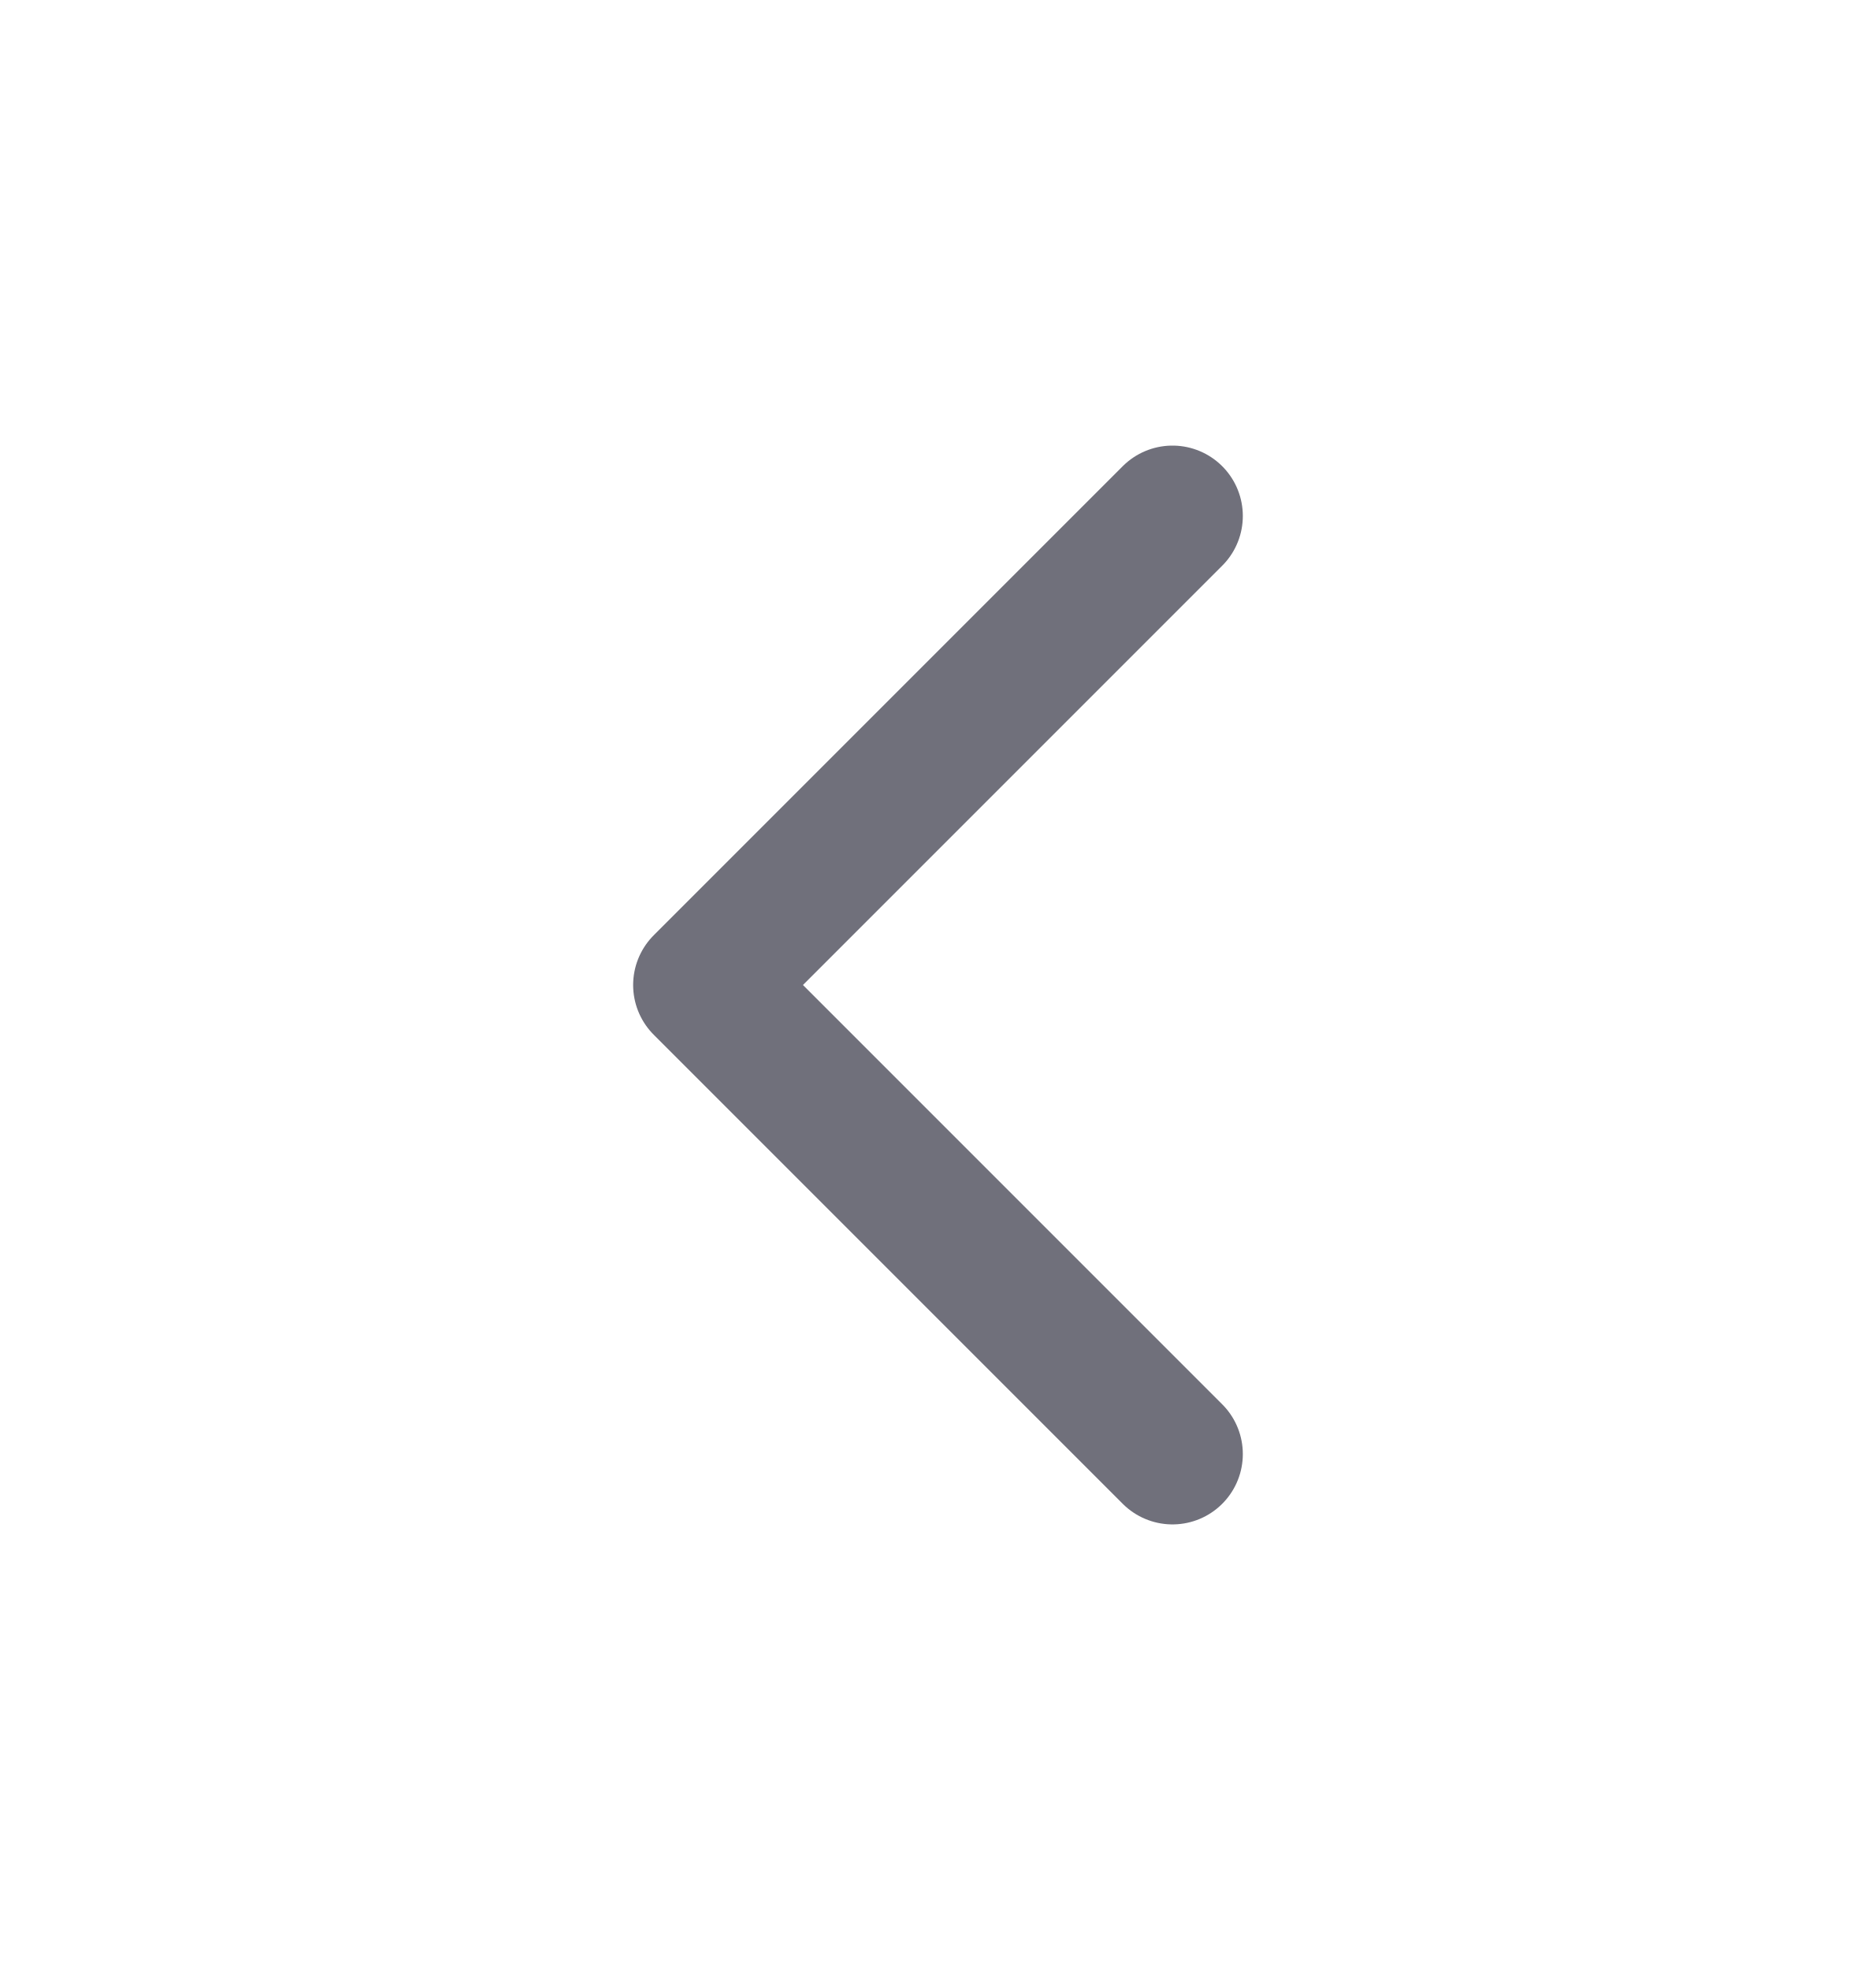
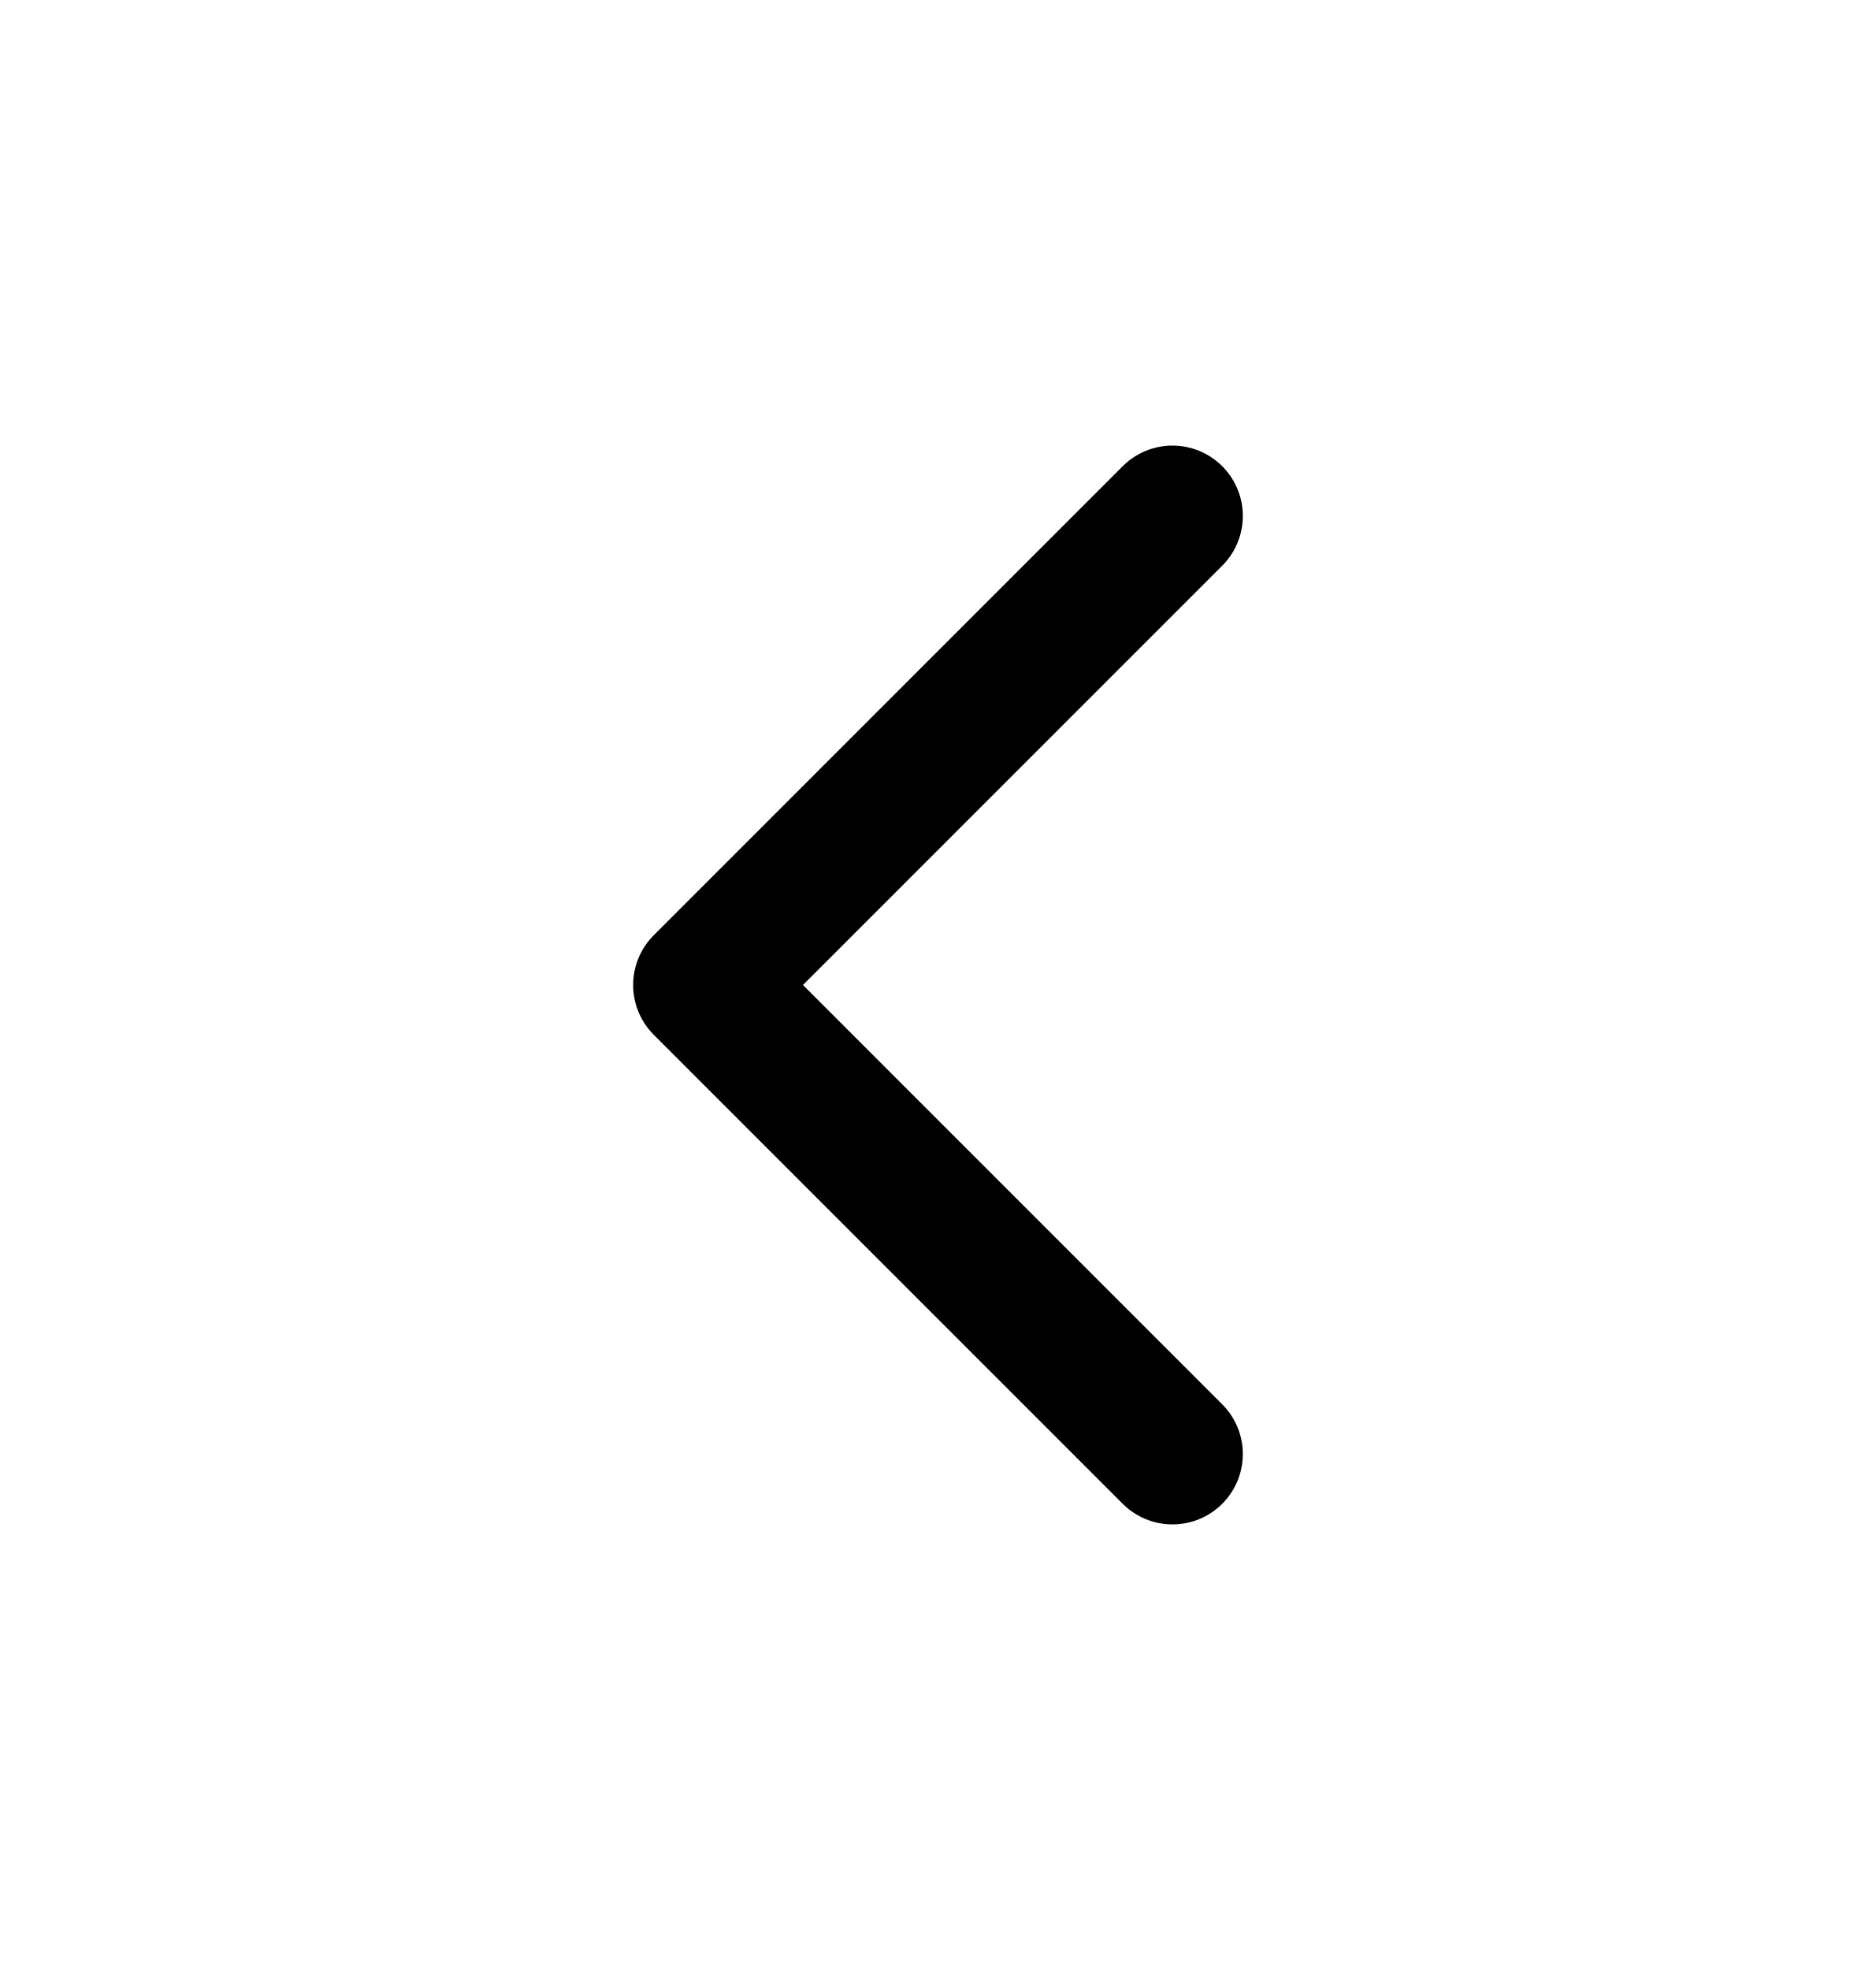
<svg xmlns="http://www.w3.org/2000/svg" width="20" height="21" viewBox="0 0 20 21" fill="none">
-   <path d="M12.5 5.5L7.5 10.5L12.5 15.5" stroke="#70707B" stroke-width="1.5" stroke-linecap="round" stroke-linejoin="round" />
+   <path d="M12.5 5.5L7.5 10.5L12.5 15.5" stroke="currentColor" stroke-width="1.5" stroke-linecap="round" stroke-linejoin="round" />
</svg>
